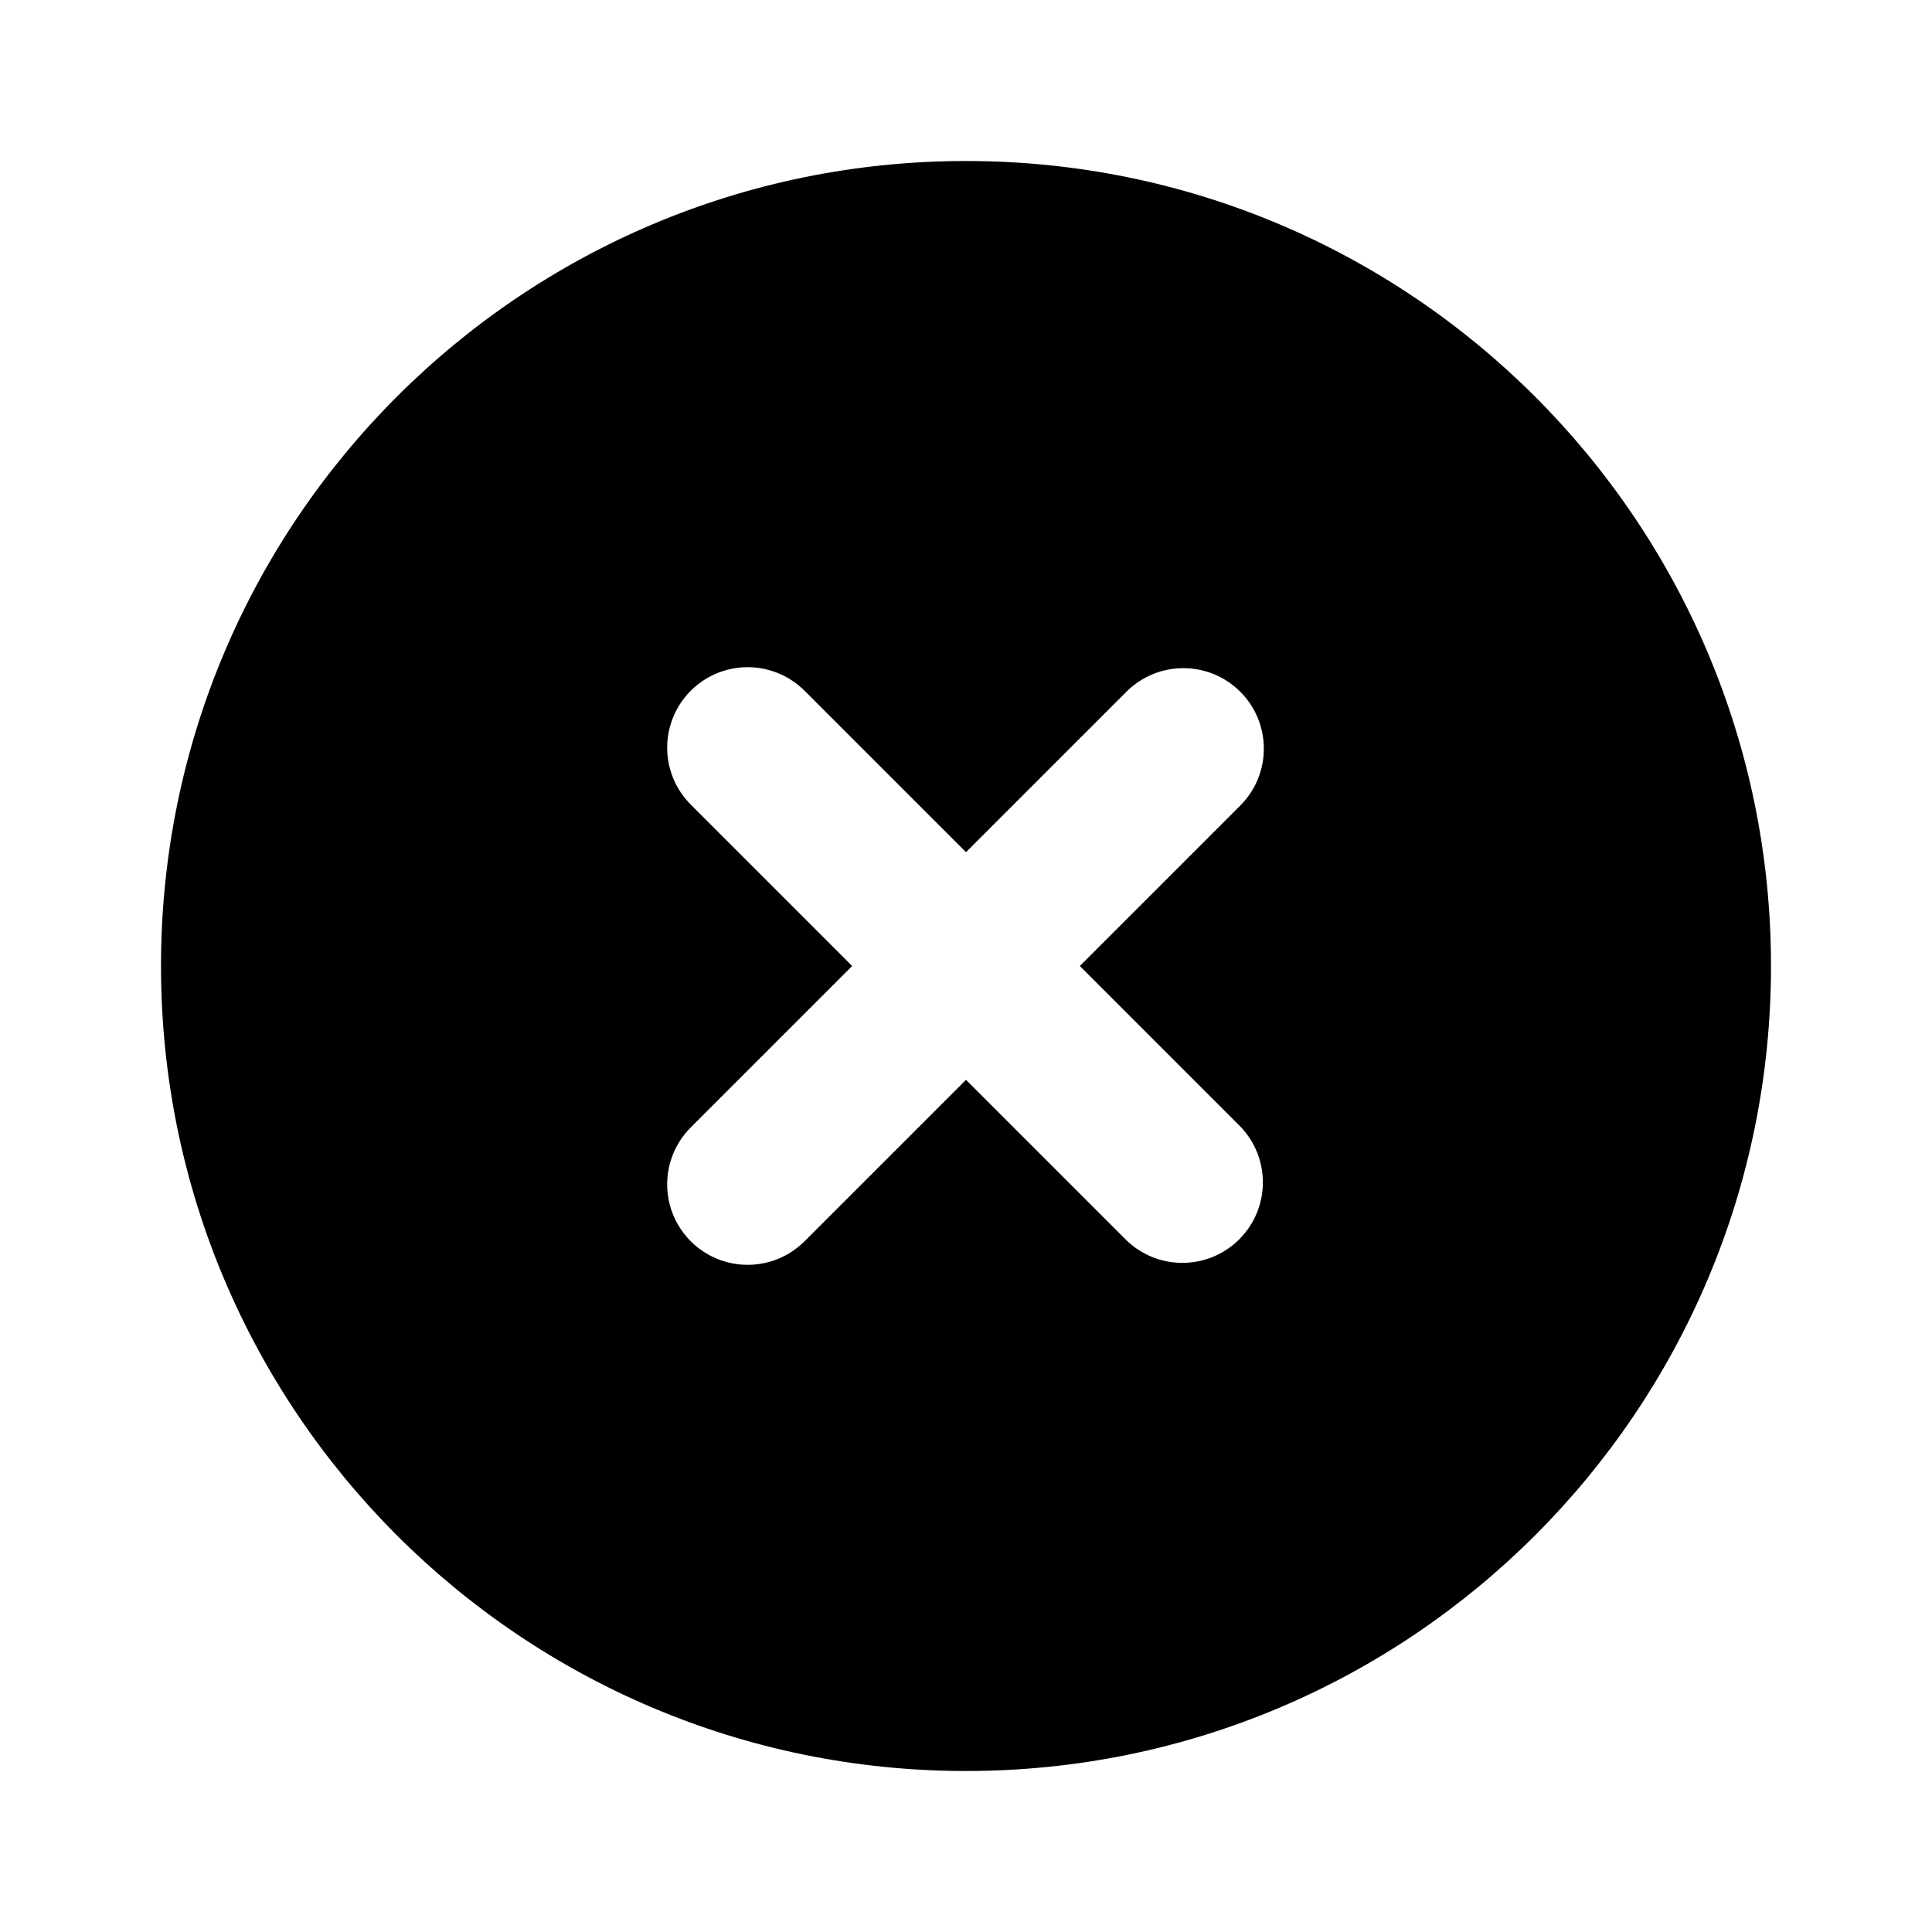
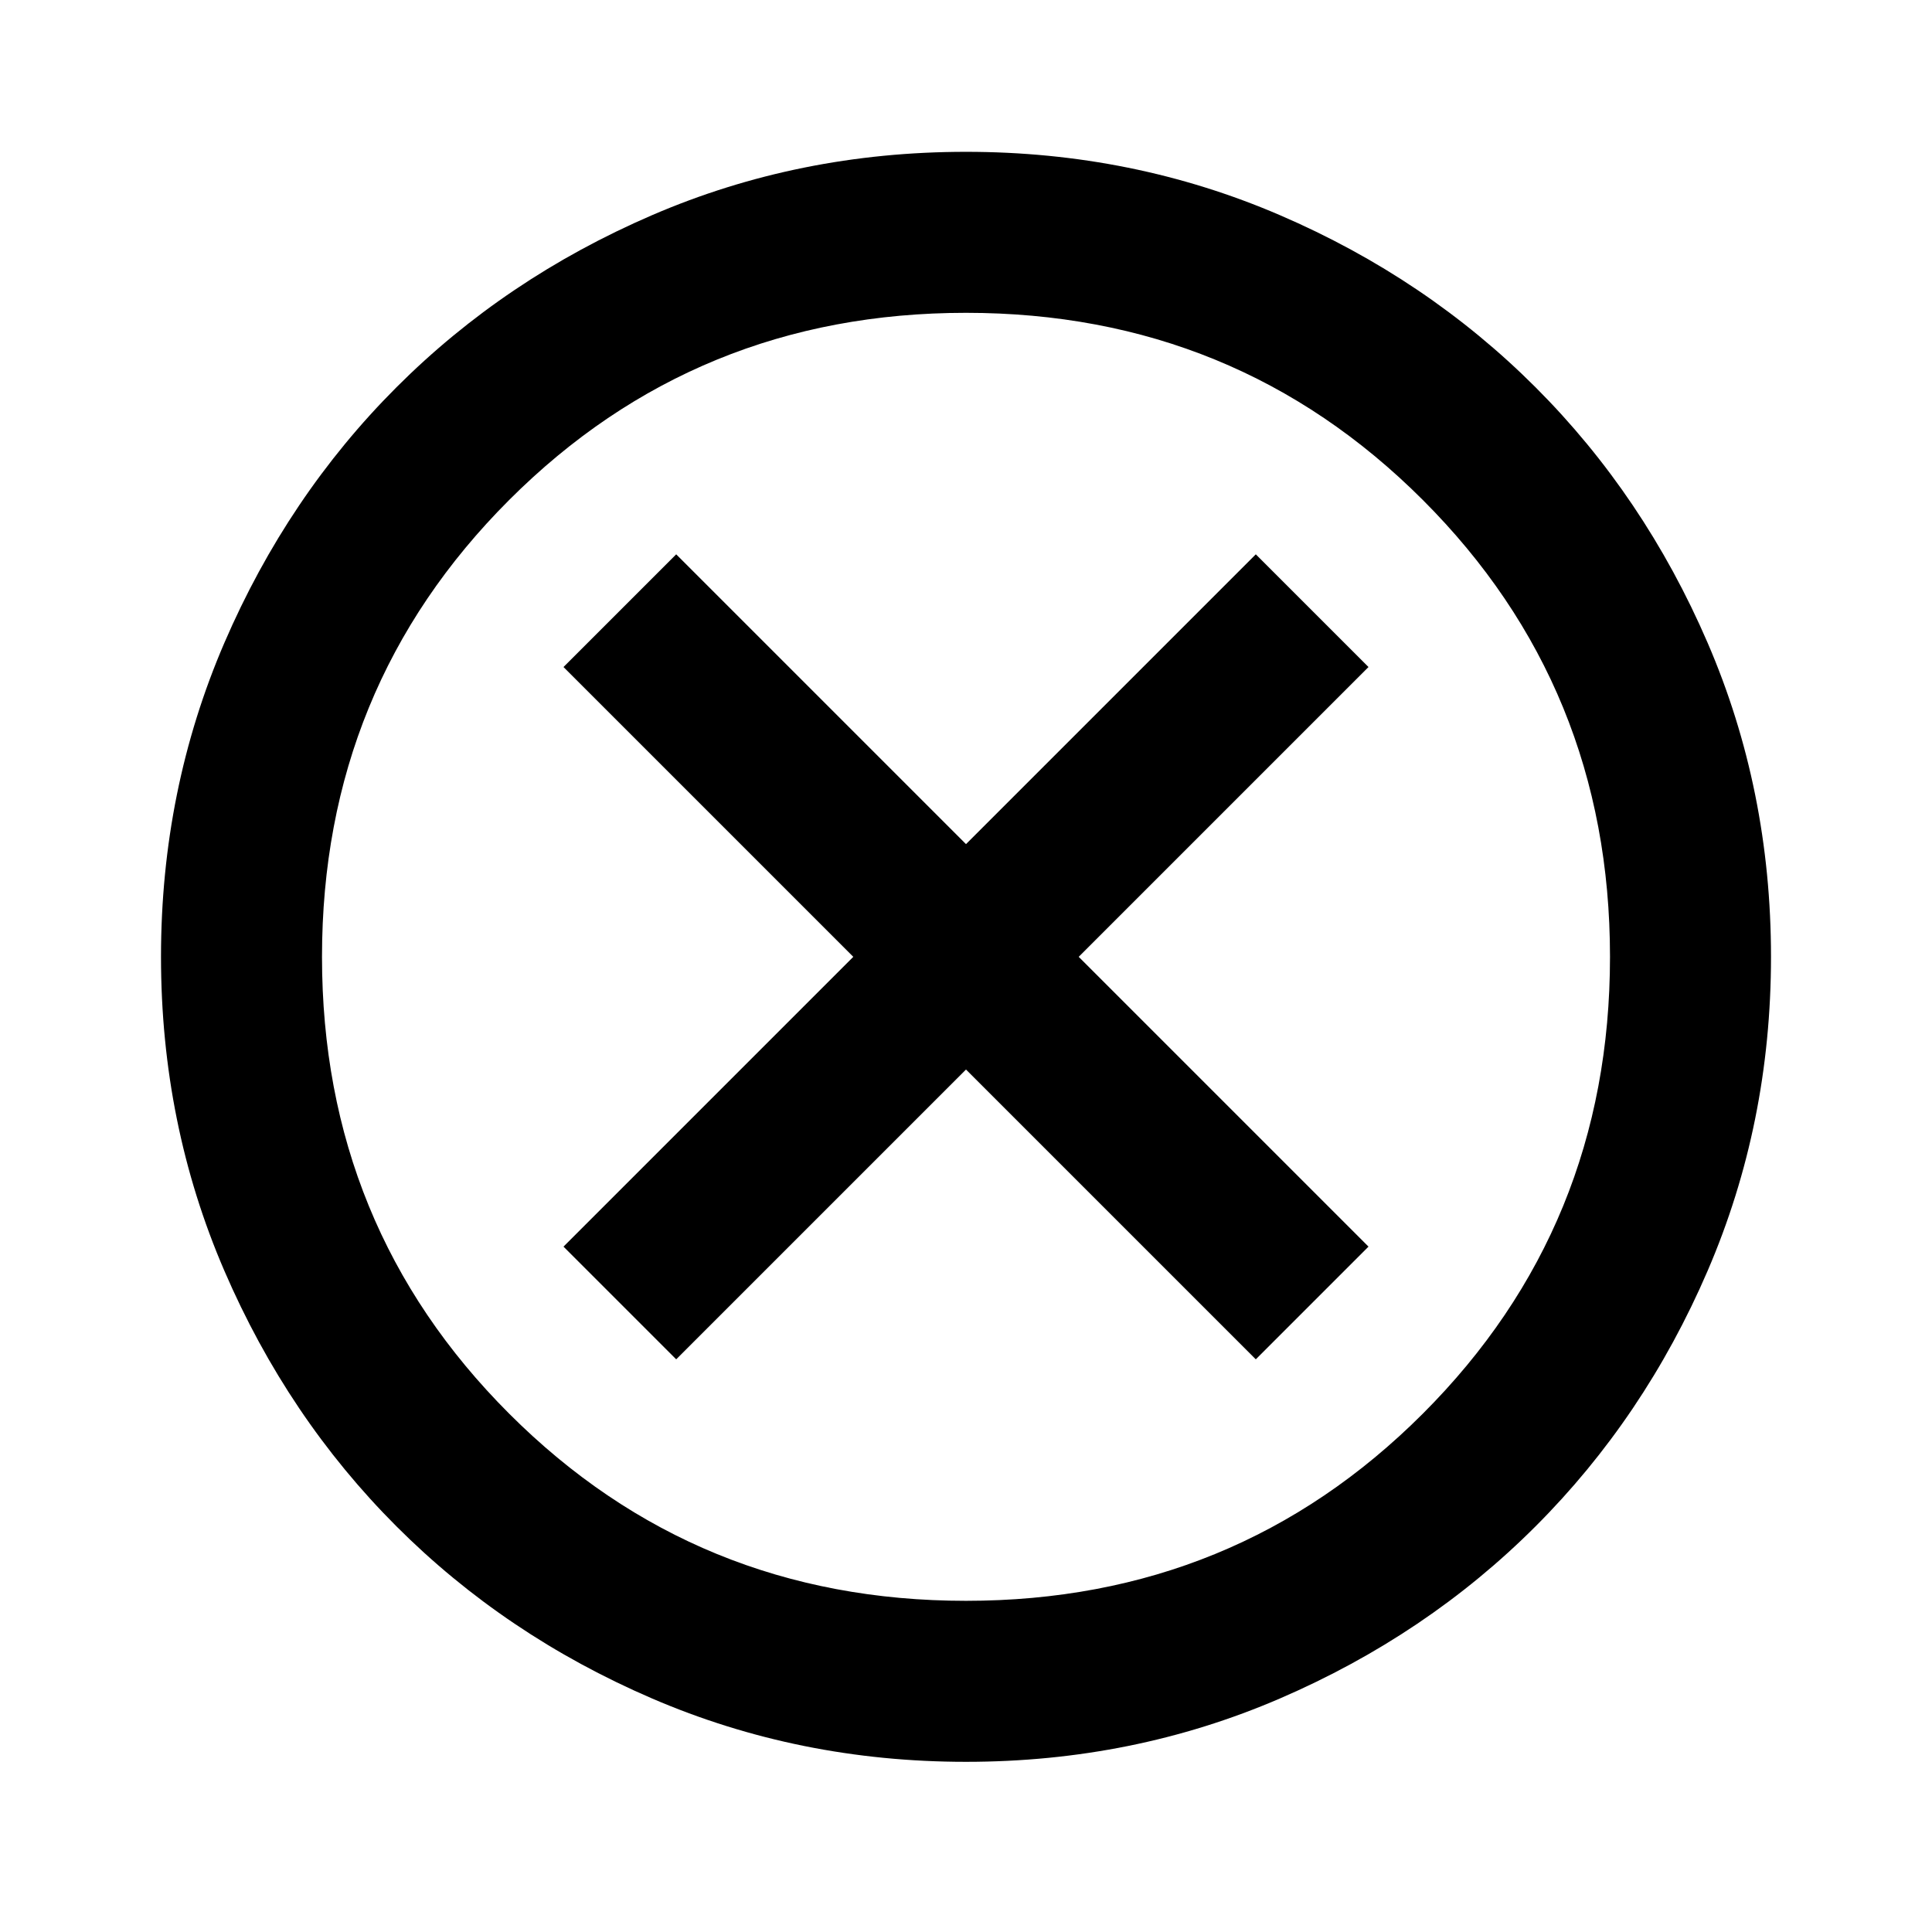
- <svg xmlns="http://www.w3.org/2000/svg" fill="none" height="24" viewBox="0 0 24 24" width="24">
-   <path clip-rule="evenodd" d="M12 2C6.477 2 2 6.477 2 12s4.477 10 10 10 10-4.477 10-10S17.523 2 12 2zm3.407 6.593a1 1 0 0 1 0 1.414L13.414 12l1.993 1.993a1 1 0 0 1-1.414 1.414L12 13.414l-1.993 1.993a1 1 0 1 1-1.414-1.414L10.586 12l-1.993-1.993a1 1 0 1 1 1.414-1.414L12 10.586l1.993-1.993a1 1 0 0 1 1.414 0z" fill="currentColor" fill-rule="evenodd" />
+ <svg xmlns="http://www.w3.org/2000/svg" viewBox="0 0 24 24">
+   <path d="m8.4 16.886 3.6-3.6 3.6 3.6 1.4-1.4-3.6-3.6 3.6-3.6-1.4-1.4-3.6 3.6-3.6-3.6-1.4 1.4 3.6 3.6-3.6 3.6zm3.6 5c-1.383 0-2.683-.263-3.9-.787s-2.275-1.238-3.175-2.138-1.613-1.958-2.138-3.175-.787-2.517-.787-3.9.263-2.683.787-3.9c.525-1.217 1.238-2.275 2.138-3.175s1.958-1.613 3.175-2.138 2.517-.787 3.9-.787 2.683.263 3.9.787 2.275 1.238 3.175 2.138 1.613 1.958 2.138 3.175c.525 1.217.787 2.517.787 3.9s-.263 2.683-.787 3.9-1.238 2.275-2.138 3.175-1.958 1.613-3.175 2.138-2.517.787-3.9.787zm0-2c2.233 0 4.125-.775 5.675-2.325s2.325-3.442 2.325-5.675c0-2.233-.775-4.125-2.325-5.675s-3.442-2.325-5.675-2.325c-2.233 0-4.125.775-5.675 2.325s-2.325 3.442-2.325 5.675c0 2.233.775 4.125 2.325 5.675s3.442 2.325 5.675 2.325z" />
</svg>
